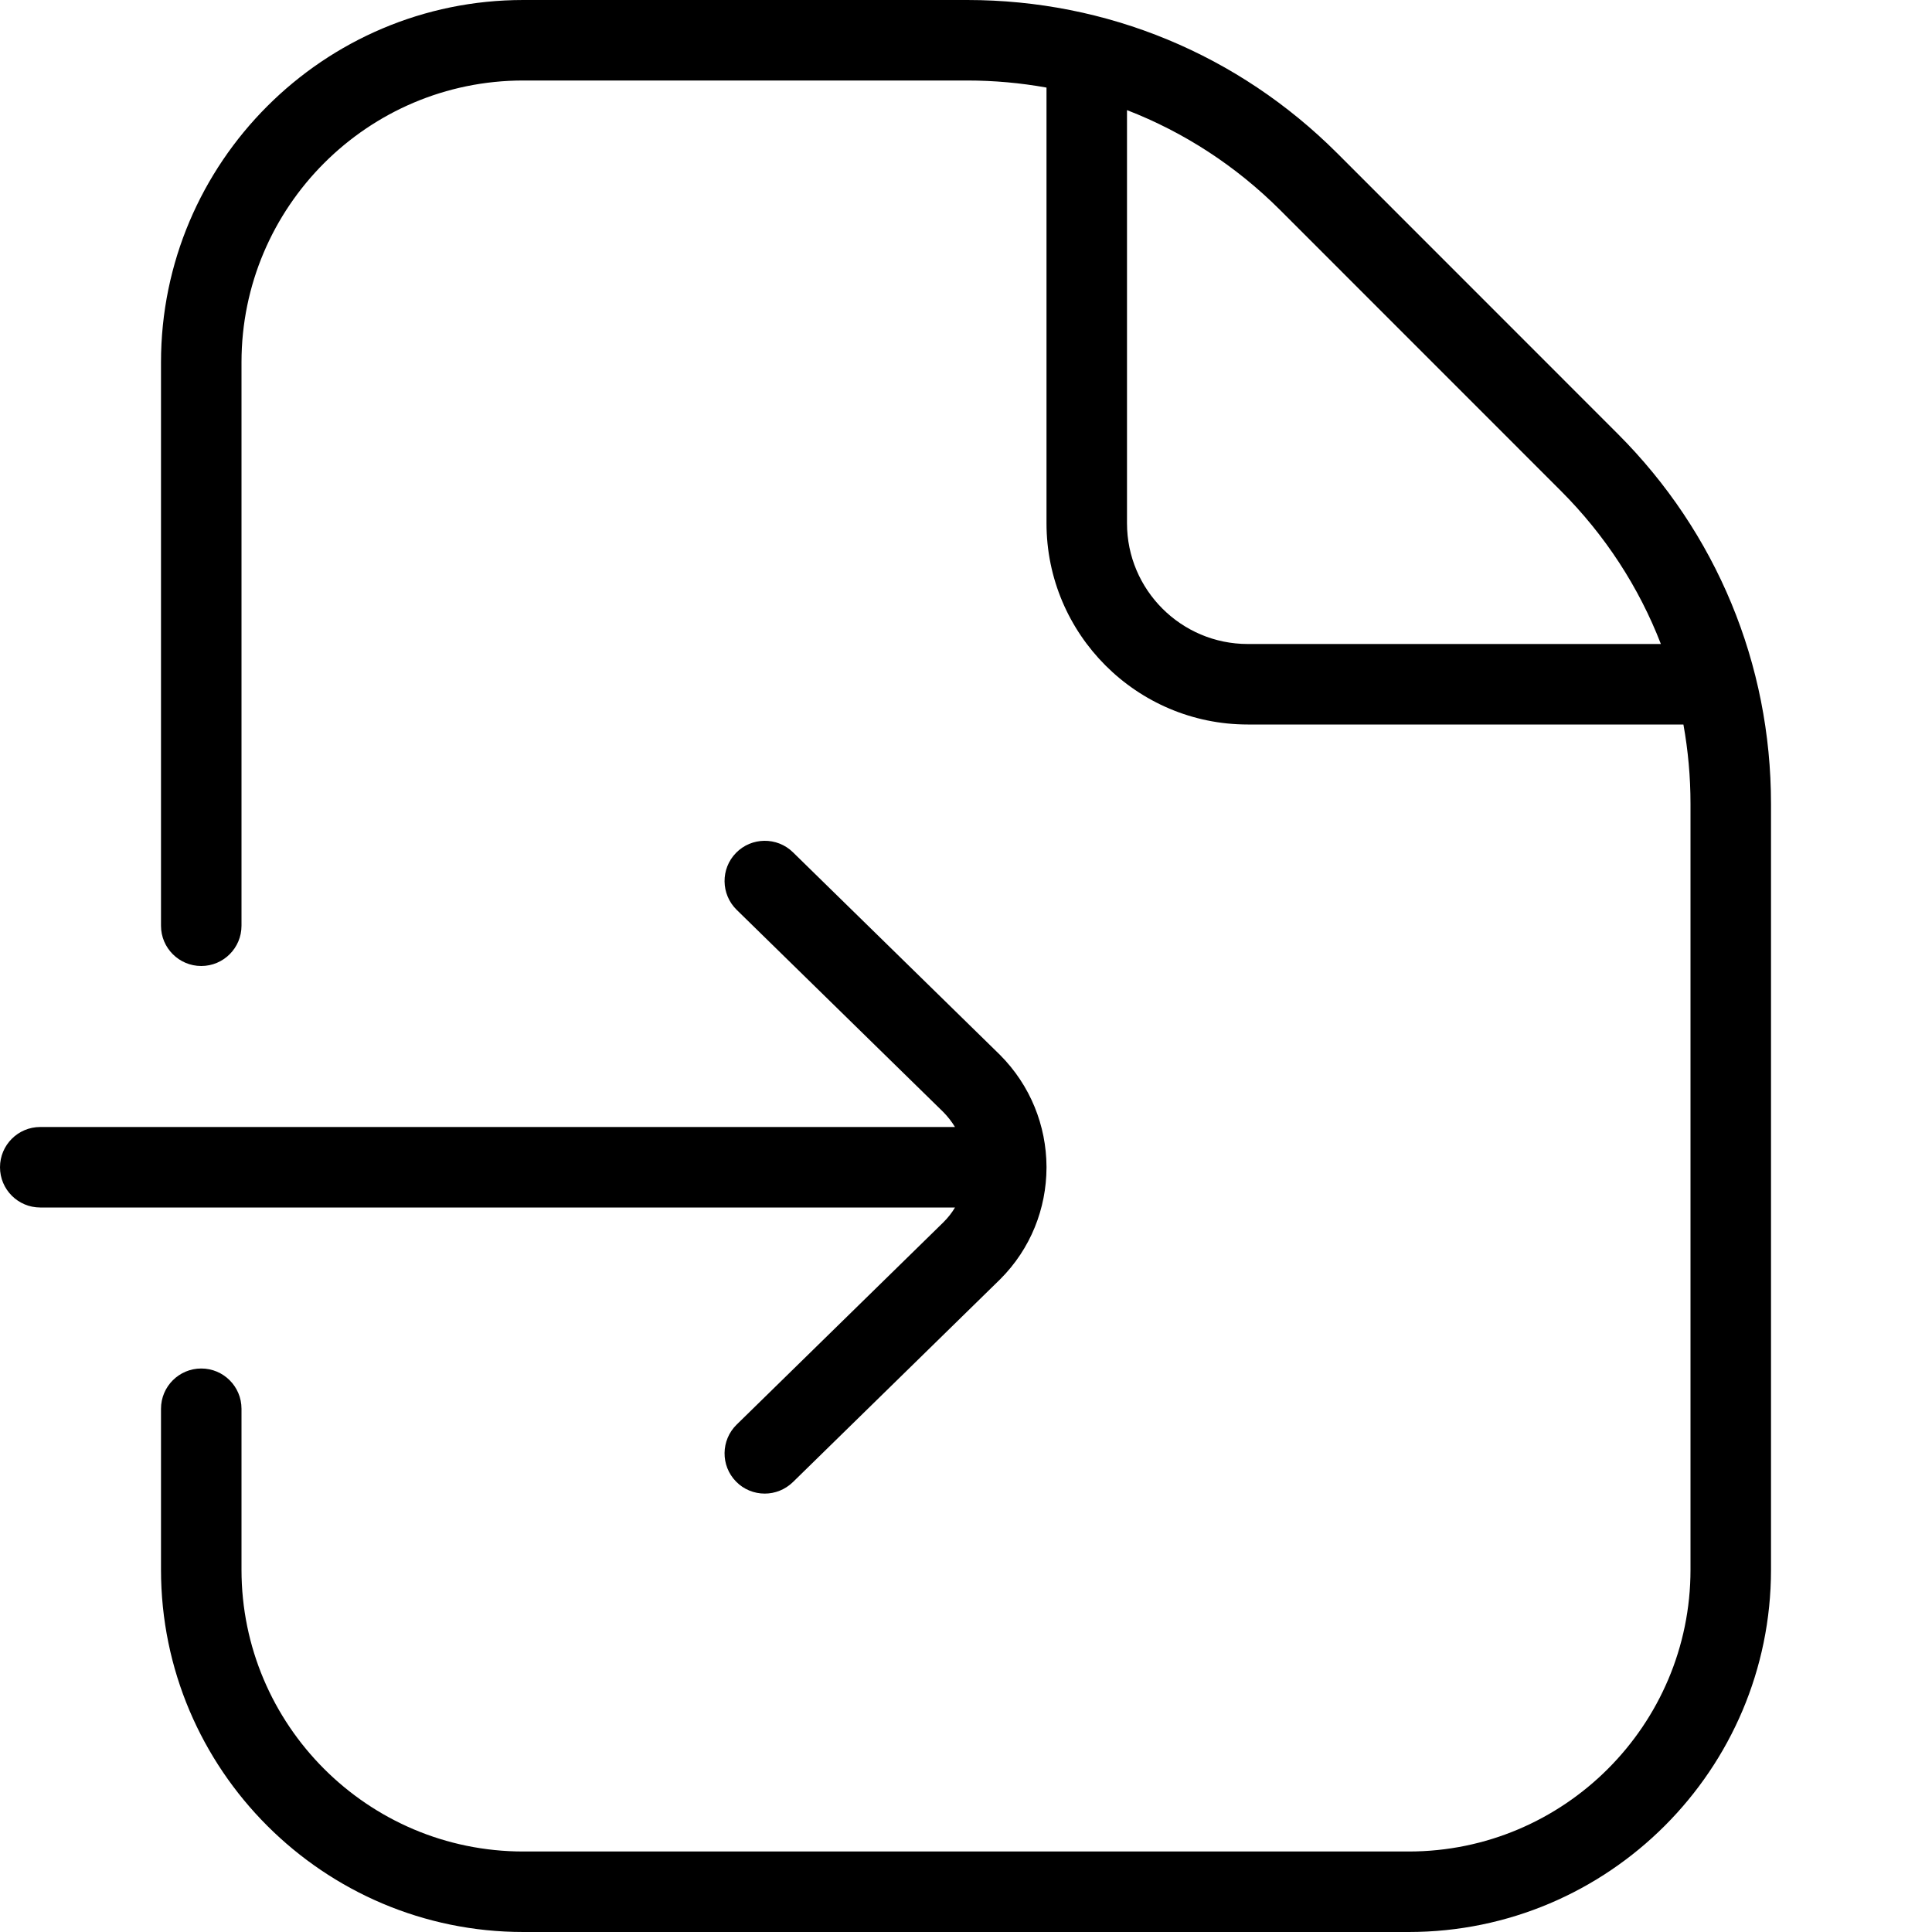
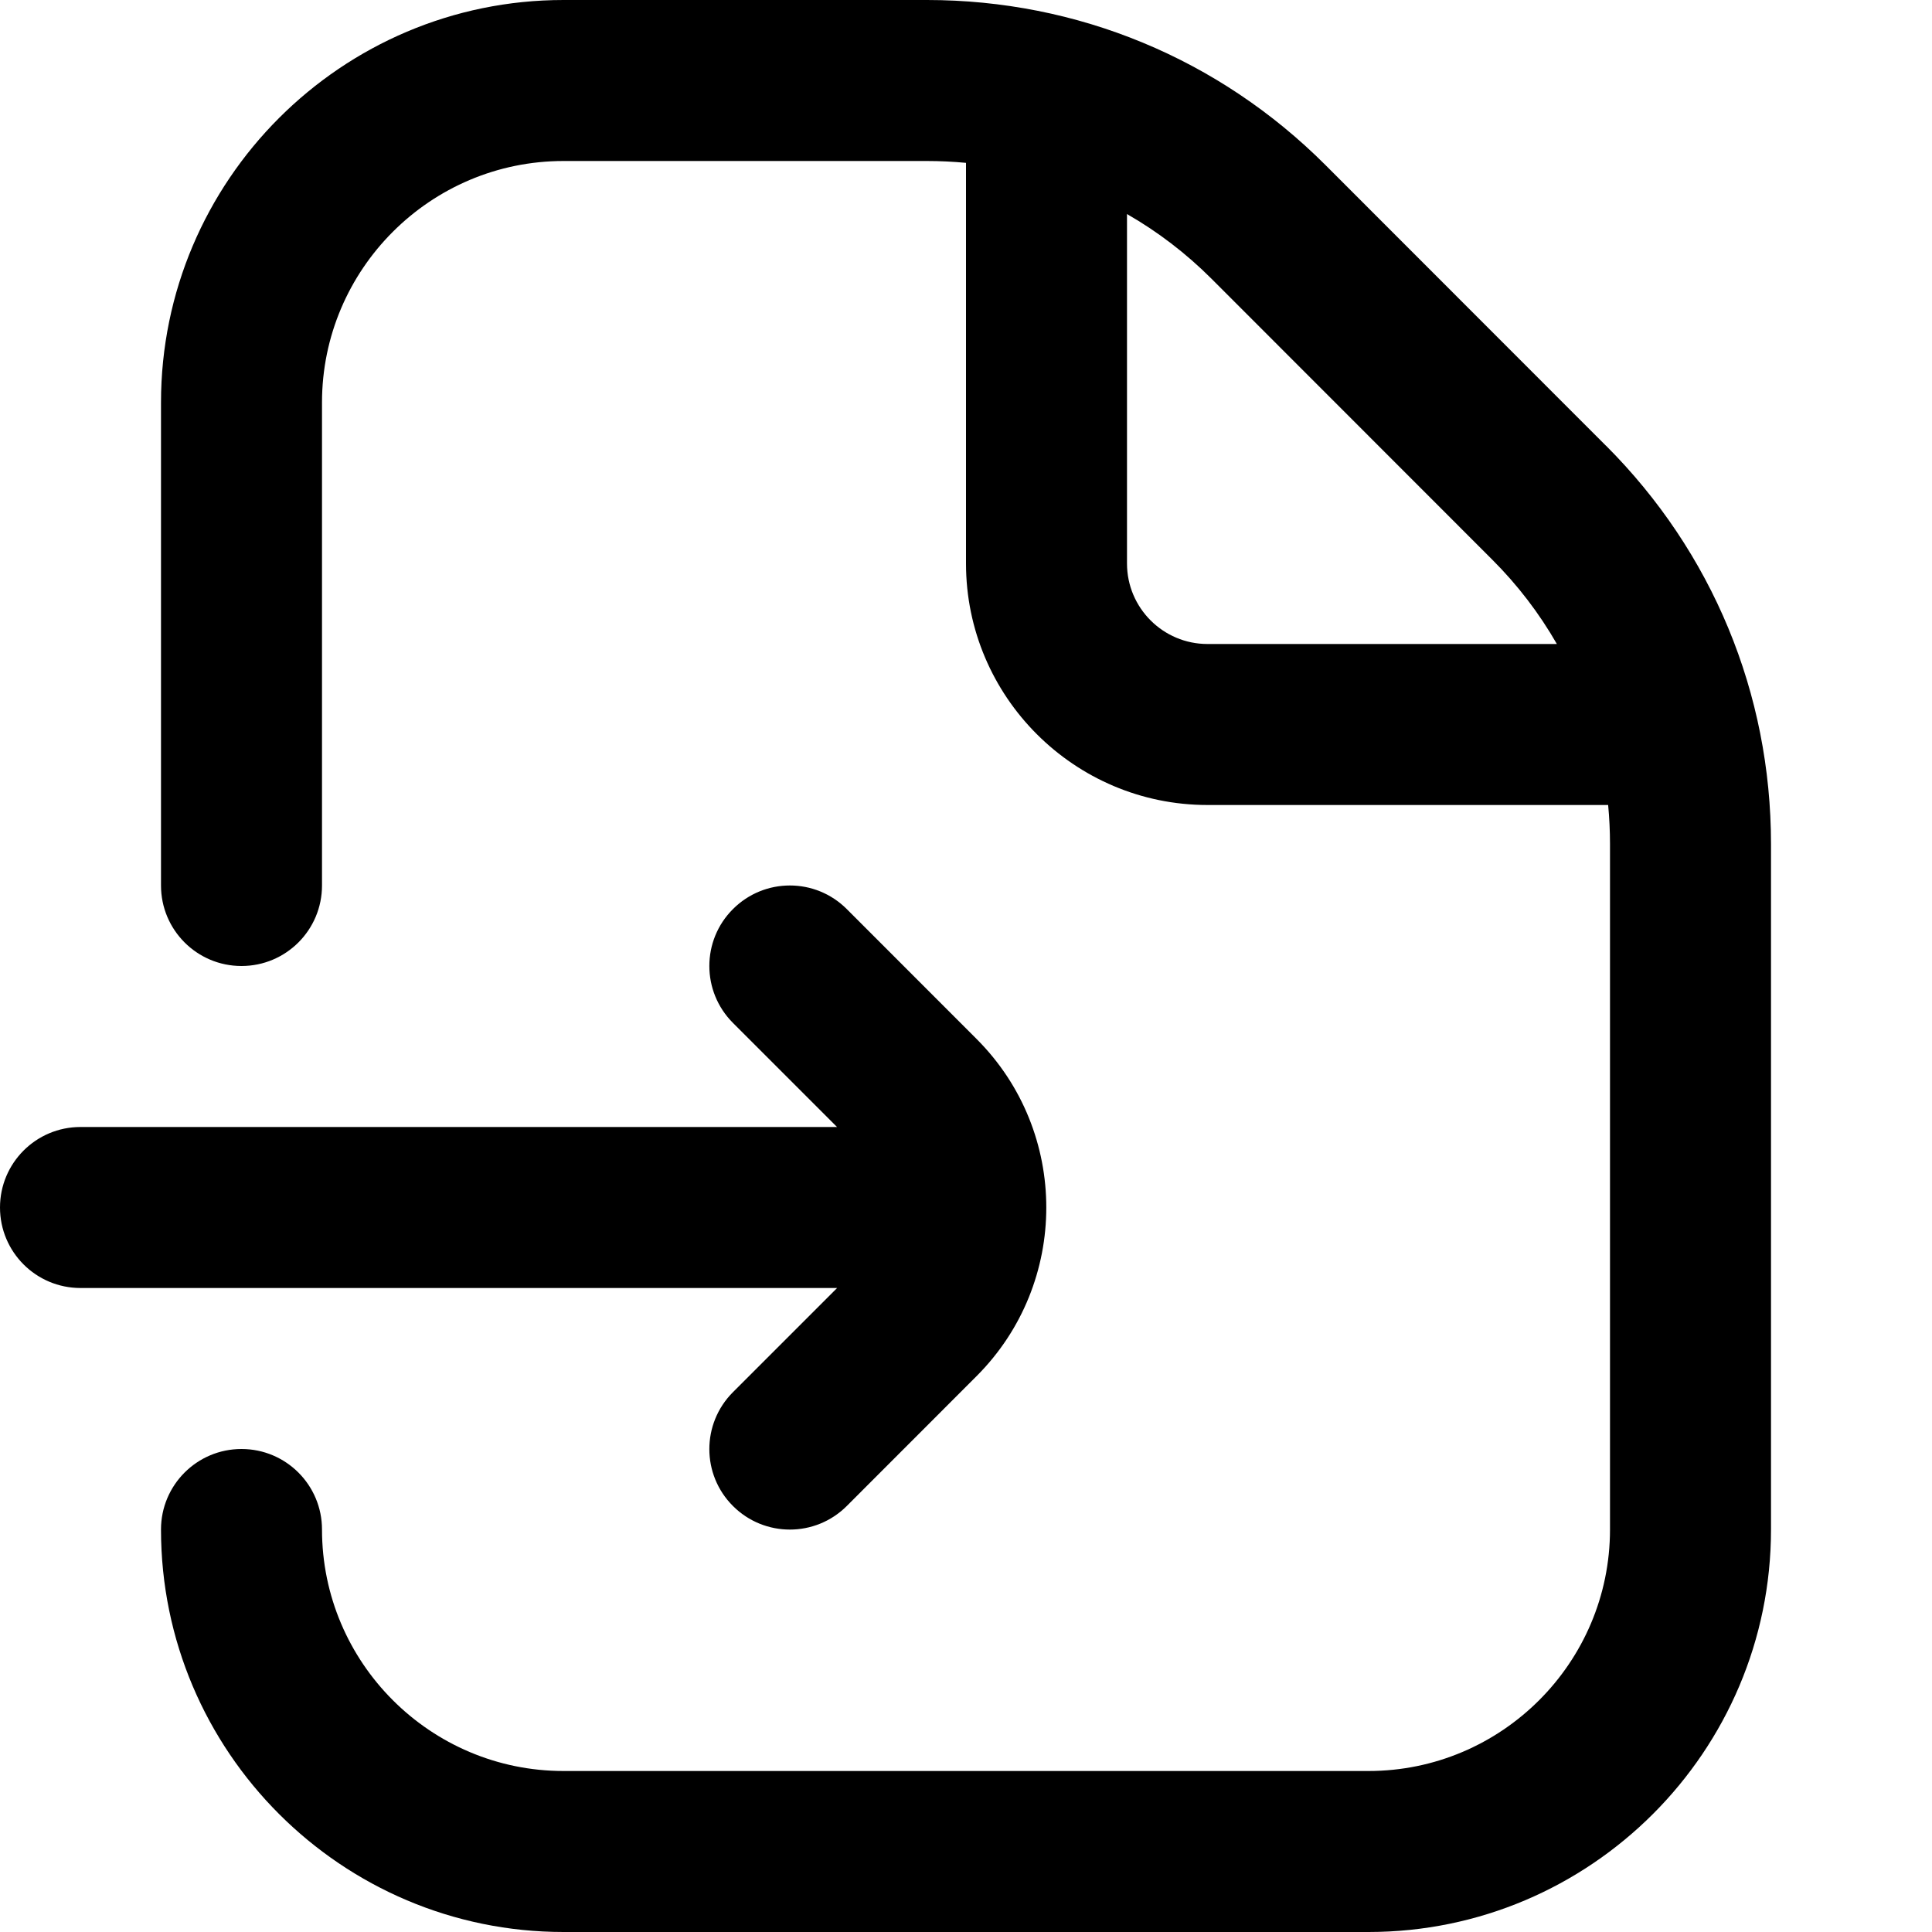
<svg xmlns="http://www.w3.org/2000/svg" id="Layer_1" data-name="Layer 1" viewBox="0 0 24 24" width="512" height="512">
-   <path d="m20.096,5.389l-3.484-3.485c-1.229-1.228-2.861-1.904-4.597-1.904h-5.515C4.019,0,2,2.019,2,4.5v7c0,.276.224.5.5.5s.5-.224.5-.5v-7c0-1.93,1.57-3.5,3.5-3.5h5.515c.334,0,.663.03.985.088v5.412c0,1.378,1.121,2.5,2.5,2.5h5.412c.058.322.088.651.088.985v9.515c0,1.93-1.57,3.5-3.5,3.5H6.5c-1.93,0-3.5-1.57-3.5-3.5v-2c0-.276-.224-.5-.5-.5s-.5.224-.5.5v2c0,2.481,2.019,4.5,4.5,4.5h11c2.481,0,4.5-2.019,4.5-4.5v-9.515c0-1.737-.677-3.369-1.904-4.596Zm-4.596,2.611c-.827,0-1.5-.673-1.5-1.5V1.368c.705.273,1.353.692,1.904,1.243l3.484,3.485c.551.551.971,1.198,1.244,1.904h-5.132Zm-3.636,7H.5c-.276,0-.5-.224-.5-.5s.224-.5.5-.5h11.363c-.04-.066-.089-.129-.146-.187l-2.566-2.511c-.197-.193-.201-.51-.008-.707.192-.197.51-.201.707-.008l2.57,2.515c.384.384.577.886.58,1.388,0,.003,0,.006,0,.009,0,.003,0,.006,0,.009-.002.502-.194,1.003-.576,1.384l-2.574,2.519c-.098.095-.224.143-.35.143-.13,0-.26-.05-.357-.15-.193-.197-.189-.514.008-.707l2.57-2.515c.056-.056.104-.117.143-.183Z" />
+   <path d="m19.949,5.536l-3.484-3.486c-1.323-1.322-3.081-2.05-4.95-2.05h-4.515C4.243,0,2,2.243,2,5v6c0,.552.447,1,1,1s1-.448,1-1v-6c0-1.654,1.346-3,3-3h4.515c.163,0,.325.008.485.023v4.977c0,1.654,1.346,3,3,3h4.977c.015.16.023.322.023.485v8.515c0,1.654-1.346,3-3,3H7c-1.654,0-3-1.346-3-3,0-.552-.447-1-1-1s-1,.448-1,1c0,2.757,2.243,5,5,5h10c2.757,0,5-2.243,5-5v-8.515c0-1.871-.729-3.628-2.051-4.95Zm-4.949,2.464c-.552,0-1-.449-1-1V2.659c.38.218.733.487,1.051.805l3.484,3.486c.318.317.587.67.805,1.05h-4.341Zm-4.602,8H1c-.553,0-1-.448-1-1s.447-1,1-1h9.398l-1.293-1.293c-.391-.391-.391-1.024,0-1.414.391-.391,1.023-.391,1.414,0l1.613,1.614c1.154,1.154,1.154,3.032,0,4.187l-1.613,1.614c-.195.195-.451.293-.707.293s-.512-.098-.707-.293c-.391-.39-.391-1.023,0-1.414l1.293-1.293Z" />
</svg>
